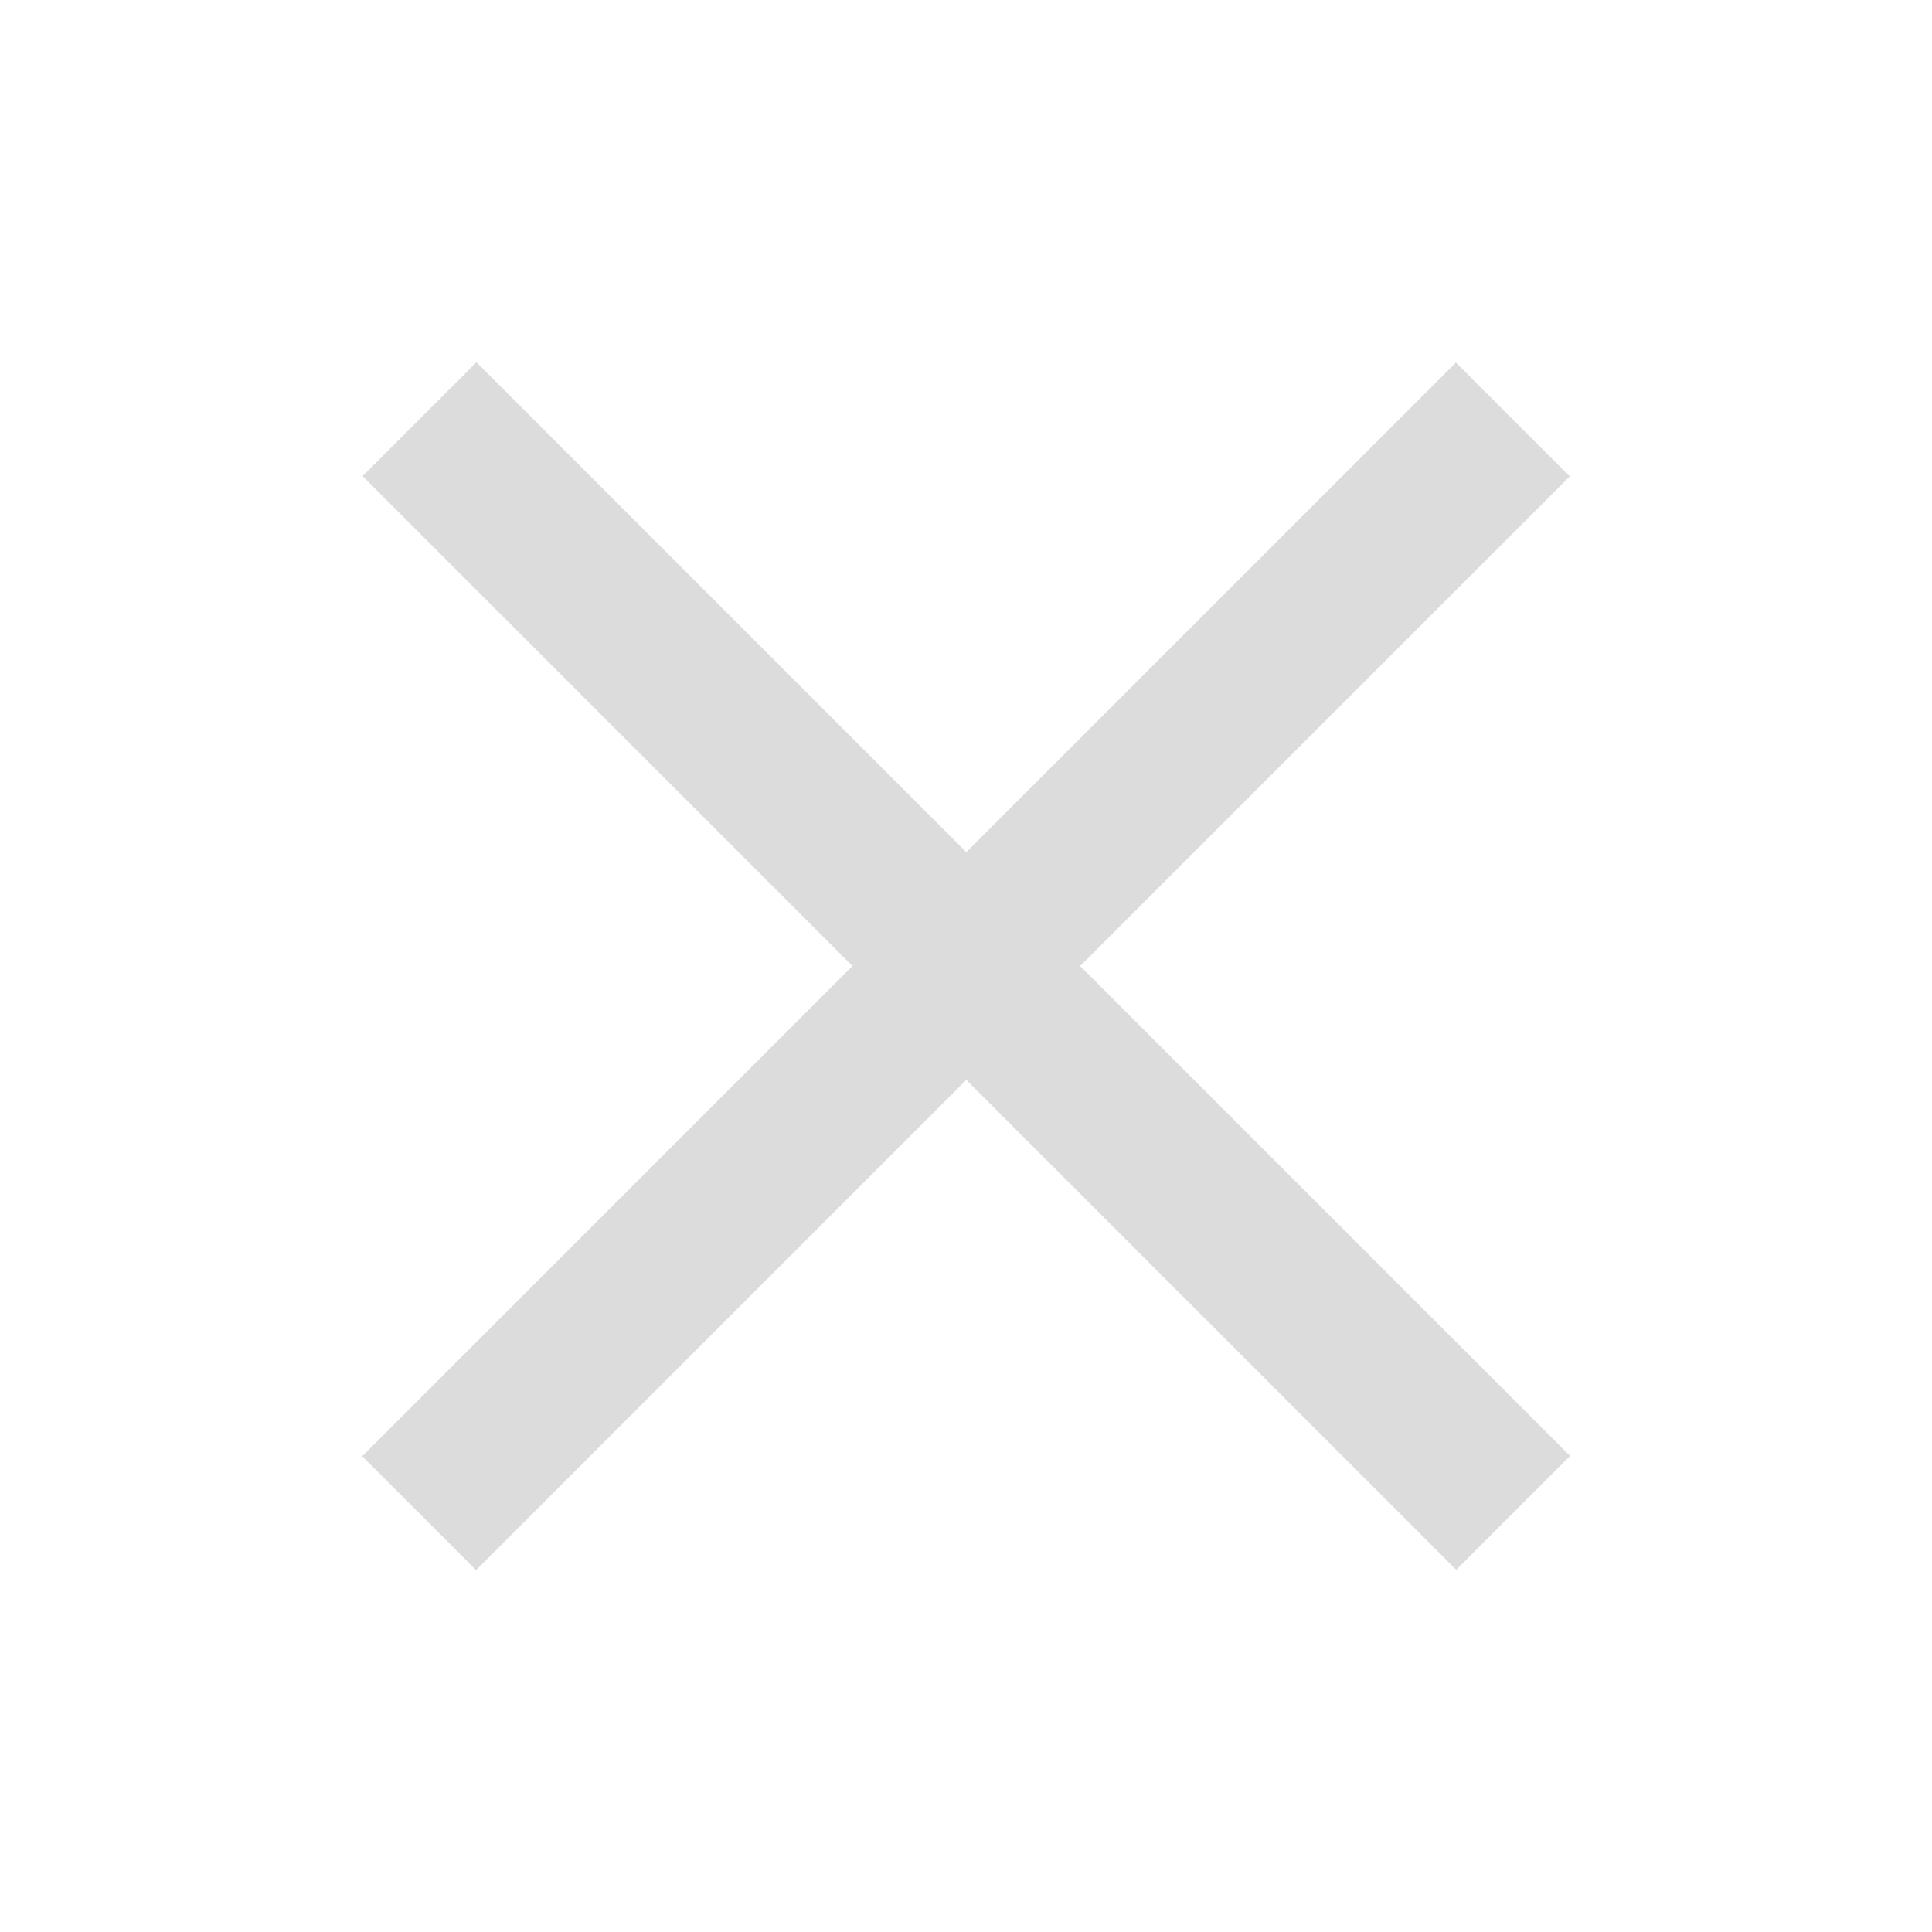
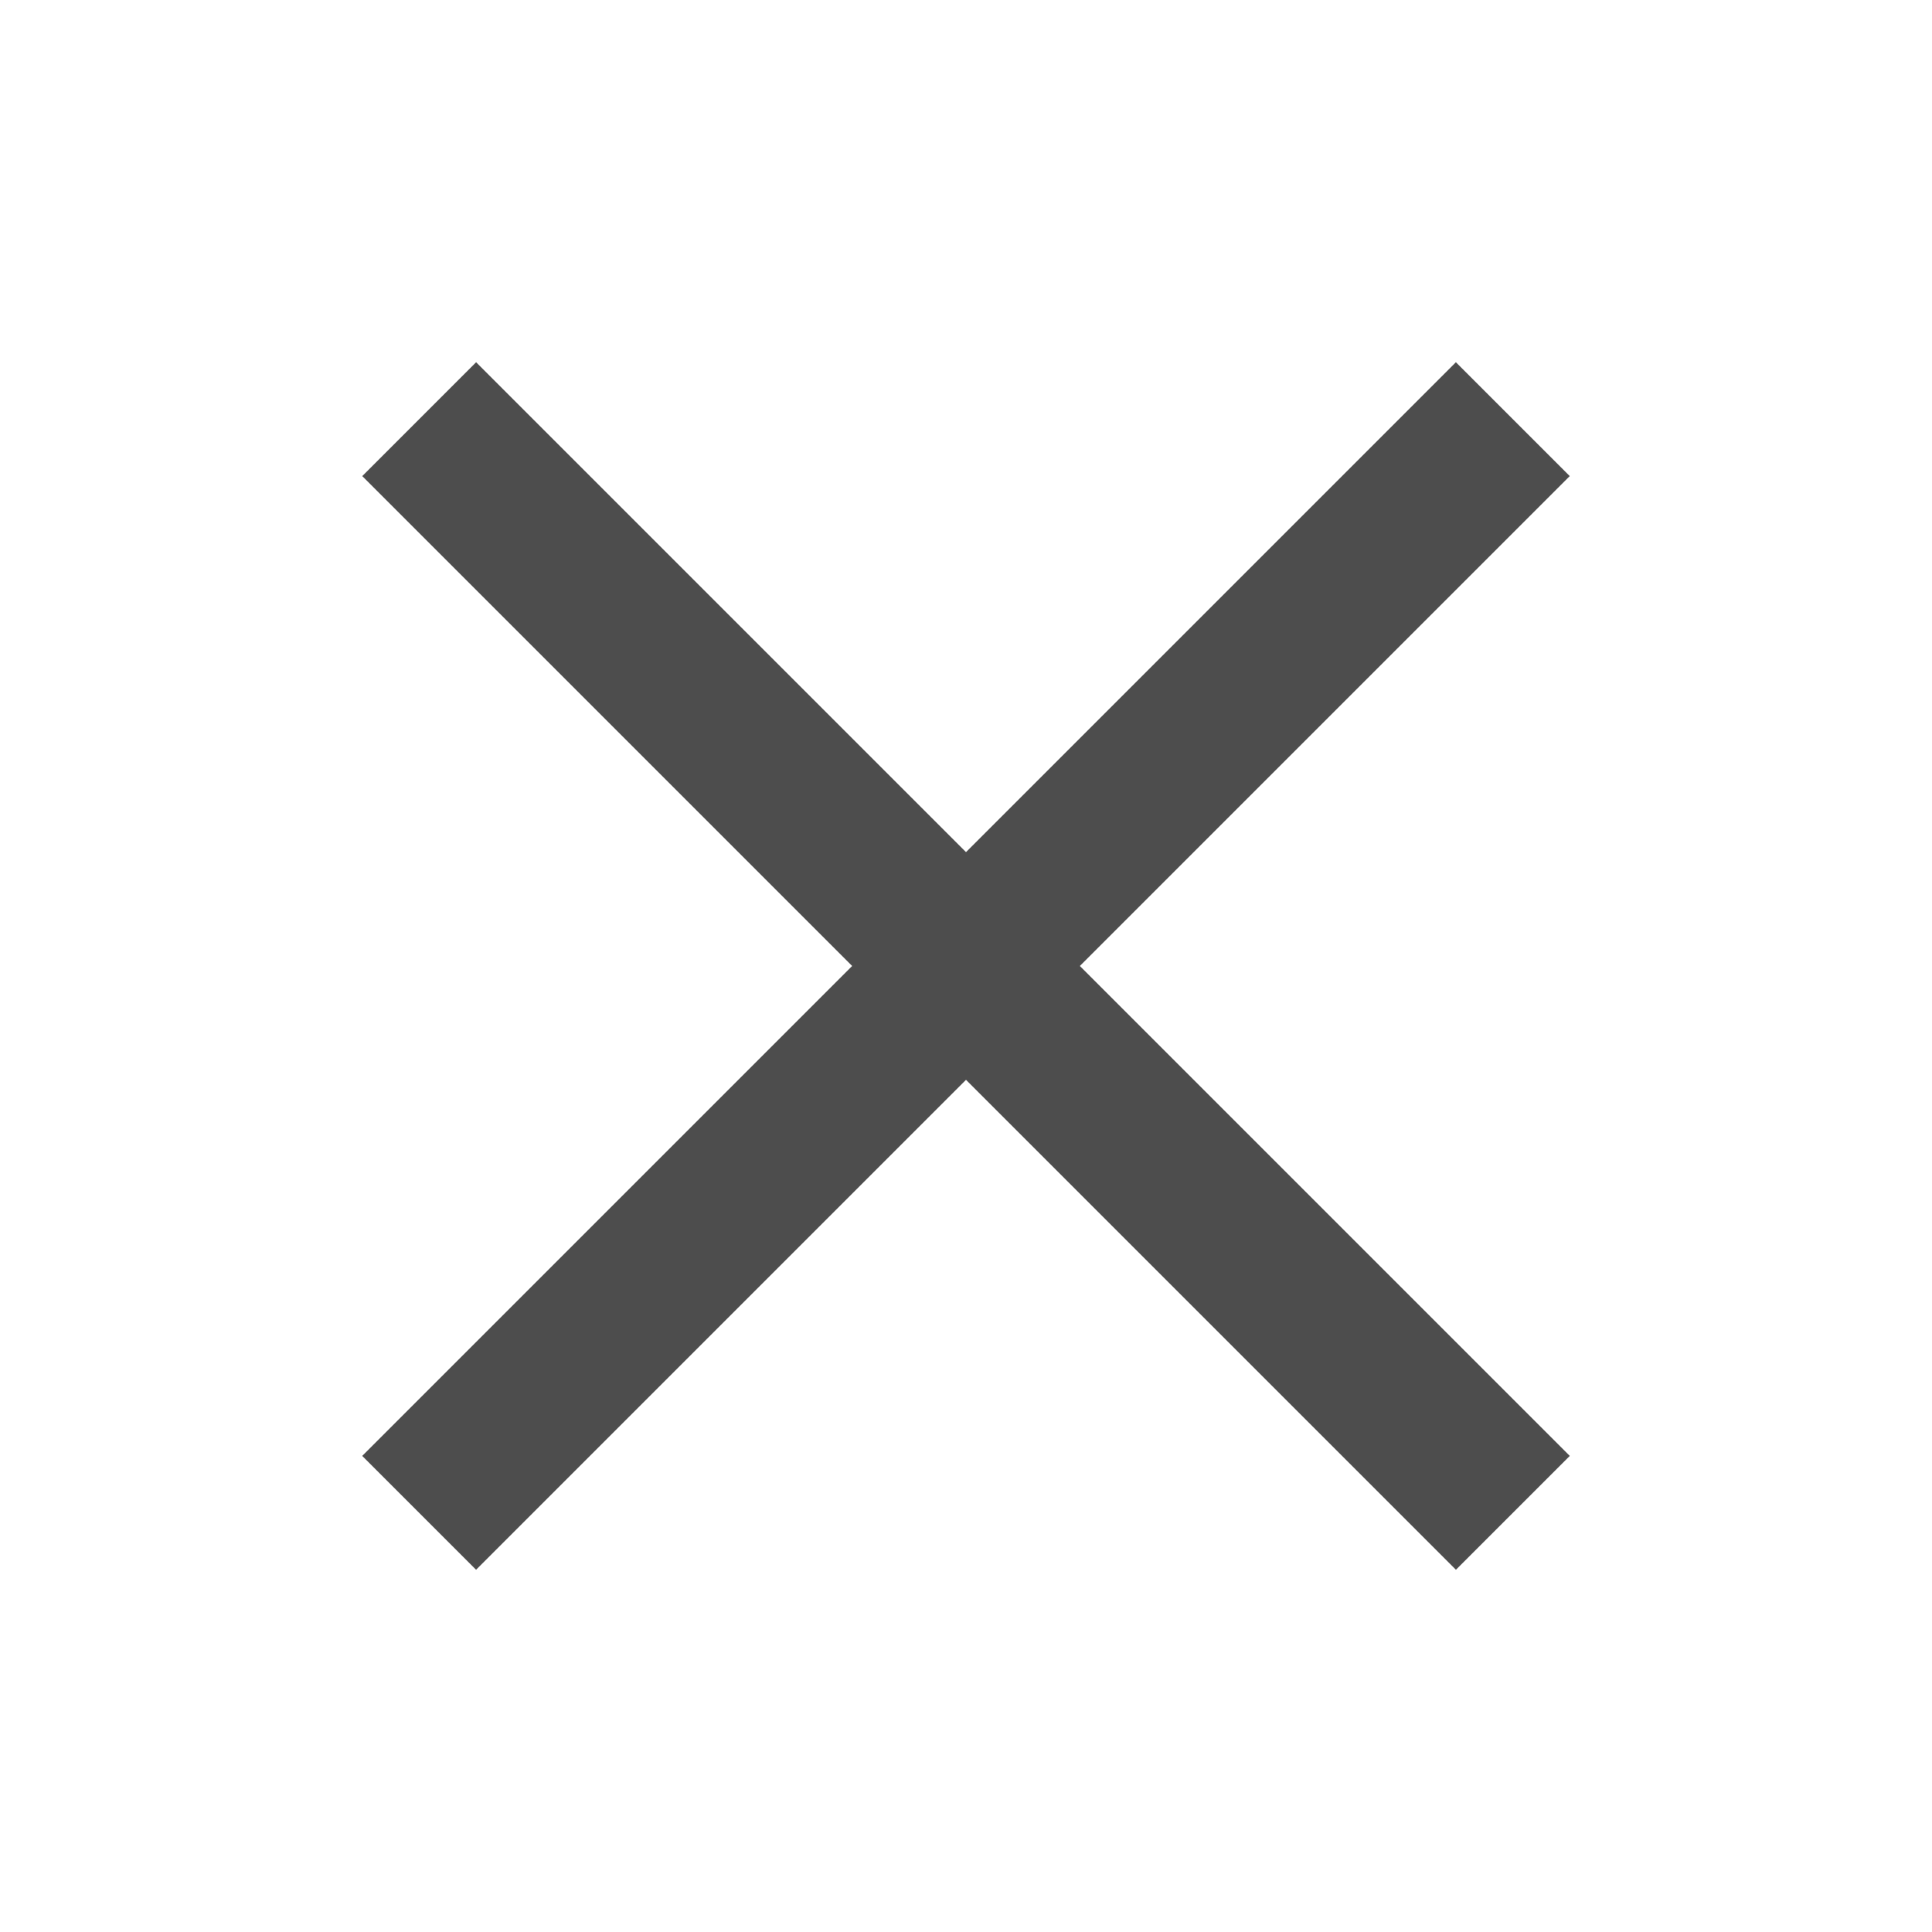
- <svg xmlns="http://www.w3.org/2000/svg" version="1.1" id="svg3109" x="0px" y="0px" width="48px" height="48px" viewBox="0 0 48 48" enable-background="new 0 0 48 48" xml:space="preserve">
+ <svg xmlns="http://www.w3.org/2000/svg" width="48" height="48" id="svg3109" version="1.1">
+   <defs id="defs3111">
+     <linearGradient id="linearGradient3257">
+       <stop offset="0" style="stop-color:#a50000;stop-opacity:1" id="stop3259" />
+       <stop offset="1" style="stop-color:#e73800;stop-opacity:1" id="stop3261" />
+     </linearGradient>
+   </defs>
  <g id="layer1" transform="translate(-533.1429,-554.0765)">
-     <rect id="rect3275" x="542.143" y="563.076" fill="none" width="30" height="30" />
-     <rect id="rect3287" x="555.143" y="558.863" transform="matrix(-0.7071 -0.7071 0.7071 -0.7071 542.3406 1380.798)" fill="#DCDCDC" width="4" height="38.427" />
-     <rect id="rect4089" x="555.143" y="558.863" transform="matrix(-0.7071 0.7071 -0.7071 -0.7071 1359.864 592.8788)" fill="#DCDCDC" width="4" height="38.427" />
+     <rect style="fill:none;stroke:none" id="rect3275" width="30" height="30" x="542.143" y="563.076" />
+     <rect style="fill:#4d4d4d;fill-opacity:1;fill-rule:evenodd;stroke:none" id="rect3287" width="4" height="38.427" x="800.721" y="-4.411" transform="matrix(0.7071068,0.7071068,-0.7071068,0.7071068,0,0)" />
+     <rect transform="matrix(0.7071068,-0.7071068,-0.7071068,-0.7071068,0,0)" y="-821.935" x="-16.802" height="38.427" width="4" id="rect4089" style="fill:#4d4d4d;fill-opacity:1;fill-rule:evenodd;stroke:none" />
  </g>
</svg>
